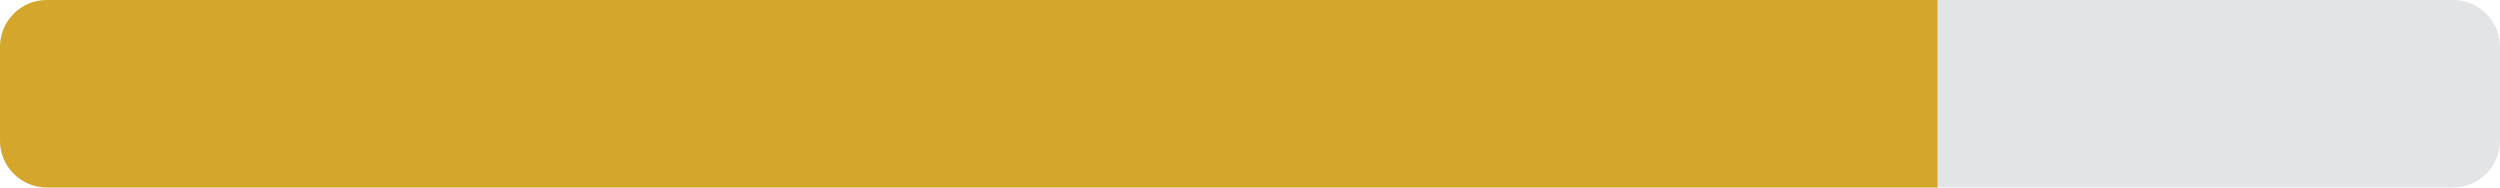
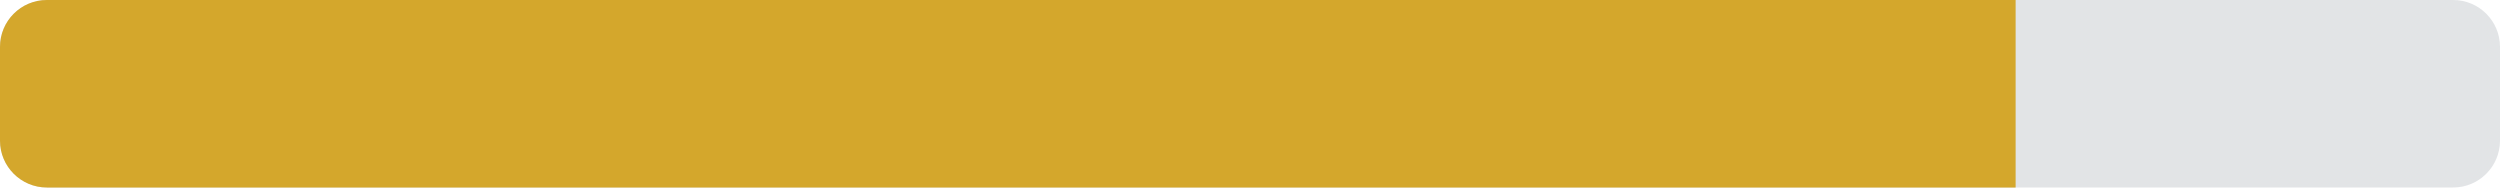
- <svg xmlns="http://www.w3.org/2000/svg" width="160" height="12" viewBox="0 0 160 12" role="img" aria-label="gcp folder: 24 of 31 variables covered (partial)">
+ <svg xmlns="http://www.w3.org/2000/svg" width="160" height="12" viewBox="0 0 160 12" role="img" aria-label="gcp folder: 25 of 31 variables covered (partial)">
  <clipPath id="r">
    <rect width="160" height="12" rx="3" />
  </clipPath>
  <g clip-path="url(#r)">
    <rect width="160" height="12" fill="#8c959f" fill-opacity="0.25" />
-     <rect width="124" height="12" fill="#d4a72c" />
+     <rect width="129" height="12" fill="#d4a72c" />
  </g>
</svg>
